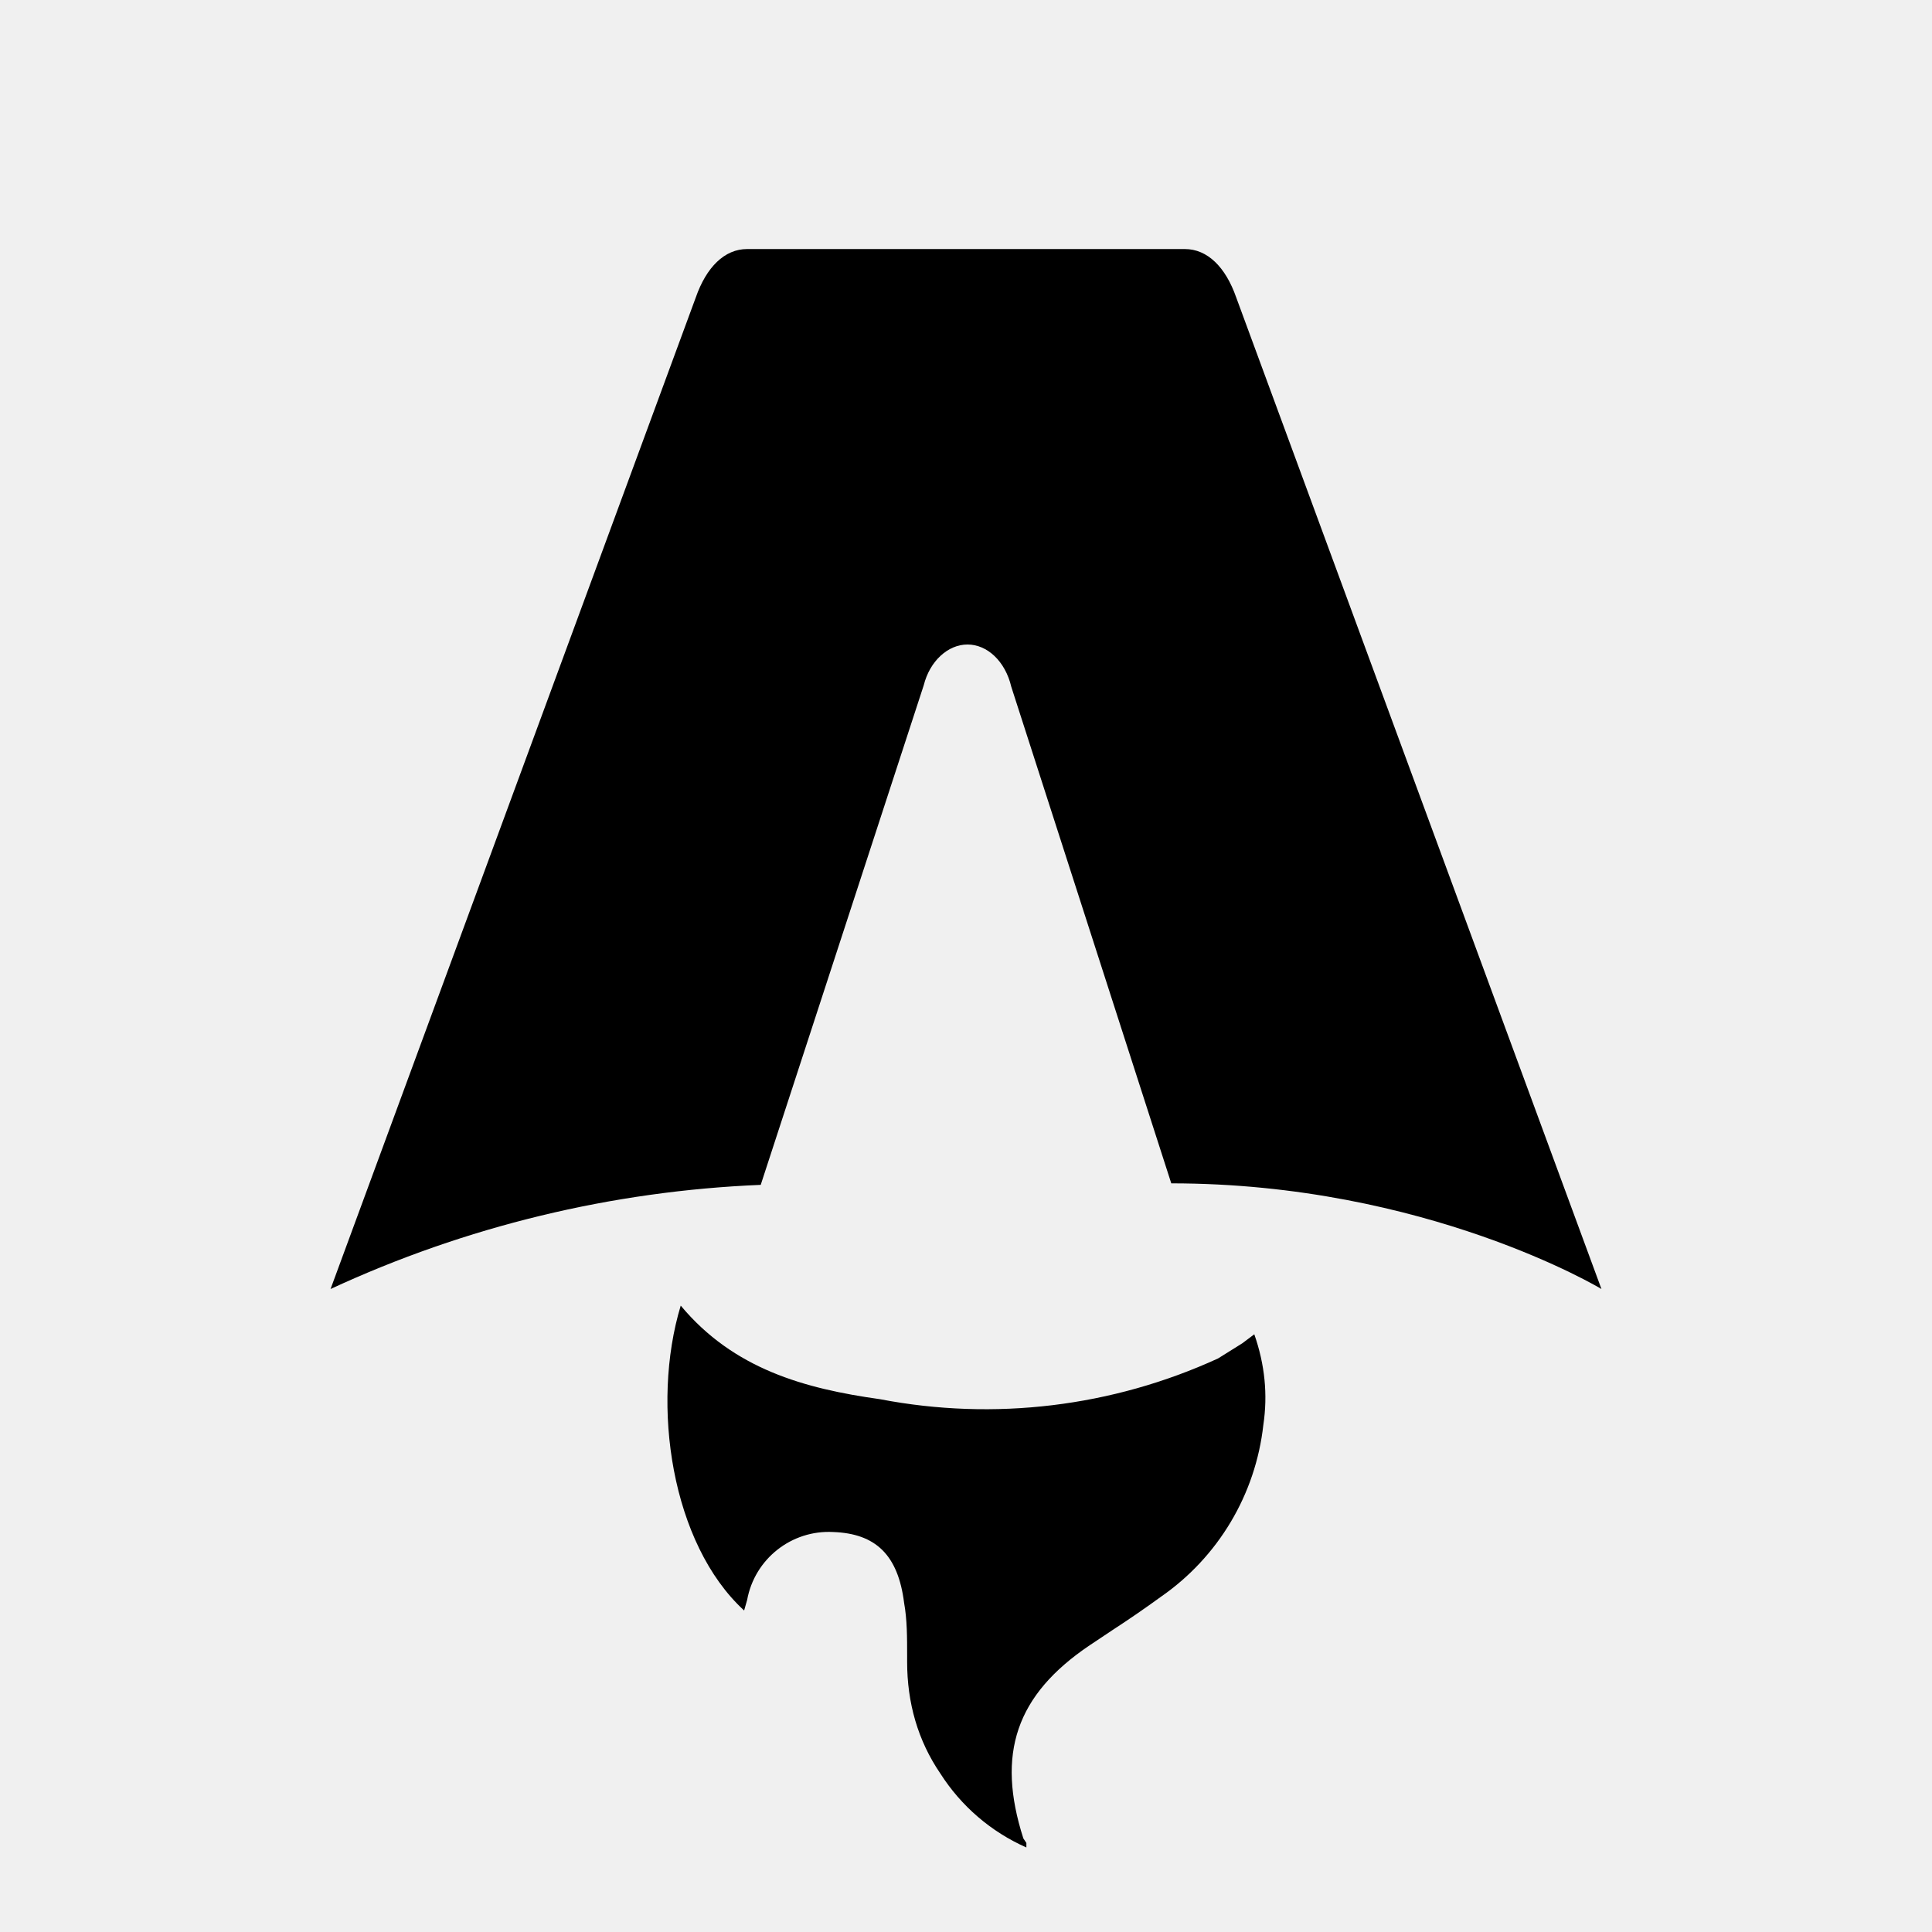
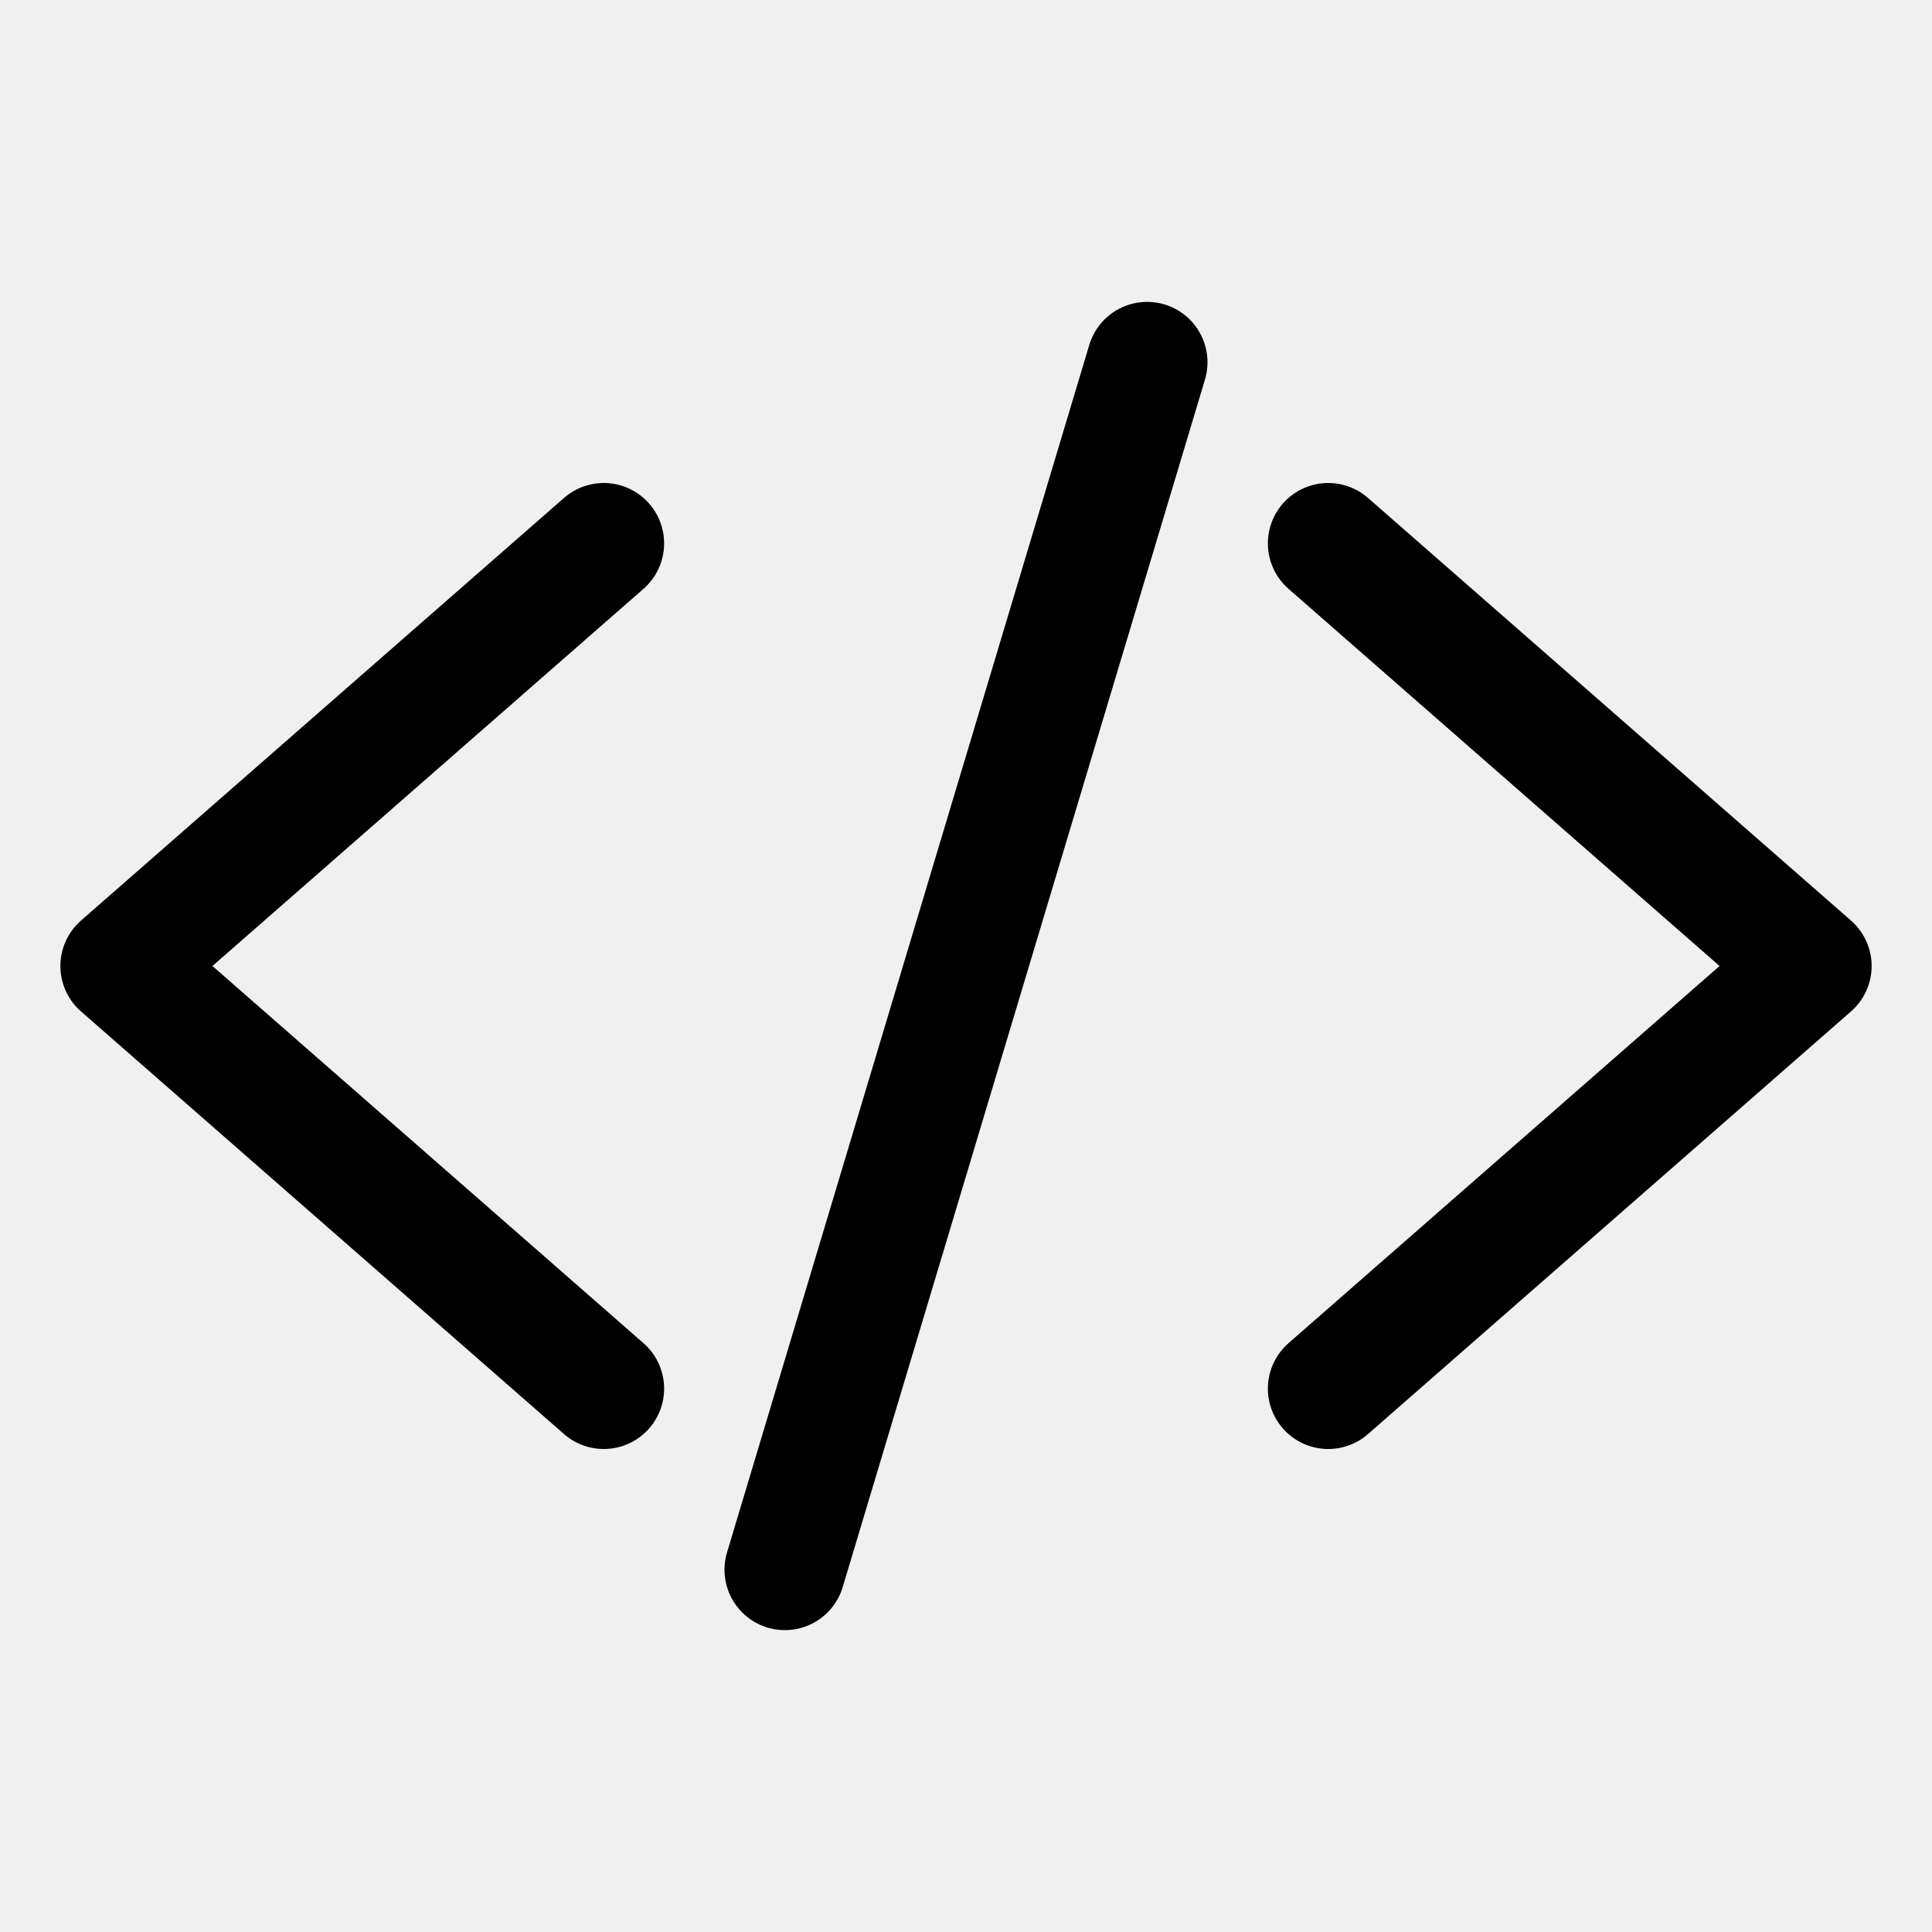
- <svg xmlns="http://www.w3.org/2000/svg" fill="none" viewBox="0 0 128 128">
-   <path d="M50.4 78.5a75.1 75.1 0 0 0-28.5 6.9l24.2-65.7c.7-2 1.9-3.2 3.4-3.2h29c1.5 0 2.7 1.2 3.4 3.2l24.2 65.7s-11.6-7-28.5-7L67 45.5c-.4-1.7-1.6-2.8-2.9-2.8-1.3 0-2.5 1.1-2.9 2.7L50.4 78.5Zm-1.1 28.2Zm-4.2-20.2c-2 6.6-.6 15.8 4.2 20.2a17.5 17.5 0 0 1 .2-.7 5.5 5.5 0 0 1 5.7-4.5c2.8.1 4.3 1.5 4.7 4.7.2 1.1.2 2.3.2 3.5v.4c0 2.7.7 5.2 2.2 7.4a13 13 0 0 0 5.7 4.9v-.3l-.2-.3c-1.8-5.6-.5-9.5 4.4-12.8l1.5-1a73 73 0 0 0 3.2-2.2 16 16 0 0 0 6.8-11.4c.3-2 .1-4-.6-6l-.8.6-1.6 1a37 37 0 0 1-22.4 2.7c-5-.7-9.7-2-13.2-6.2Z" />
-   <style>
-         path { fill: #000; }
-         @media (prefers-color-scheme: dark) {
-             path { fill: #FFF; }
-         }
-     </style>
+ <svg xmlns="http://www.w3.org/2000/svg" class="ionicon" viewBox="0 0 512 512">
+   <path fill="none" stroke="currentColor" stroke-linecap="round" stroke-linejoin="round" stroke-width="32" d="M160 368L32 256l128-112M352 368l128-112-128-112M304 96l-96 320" />
</svg>
